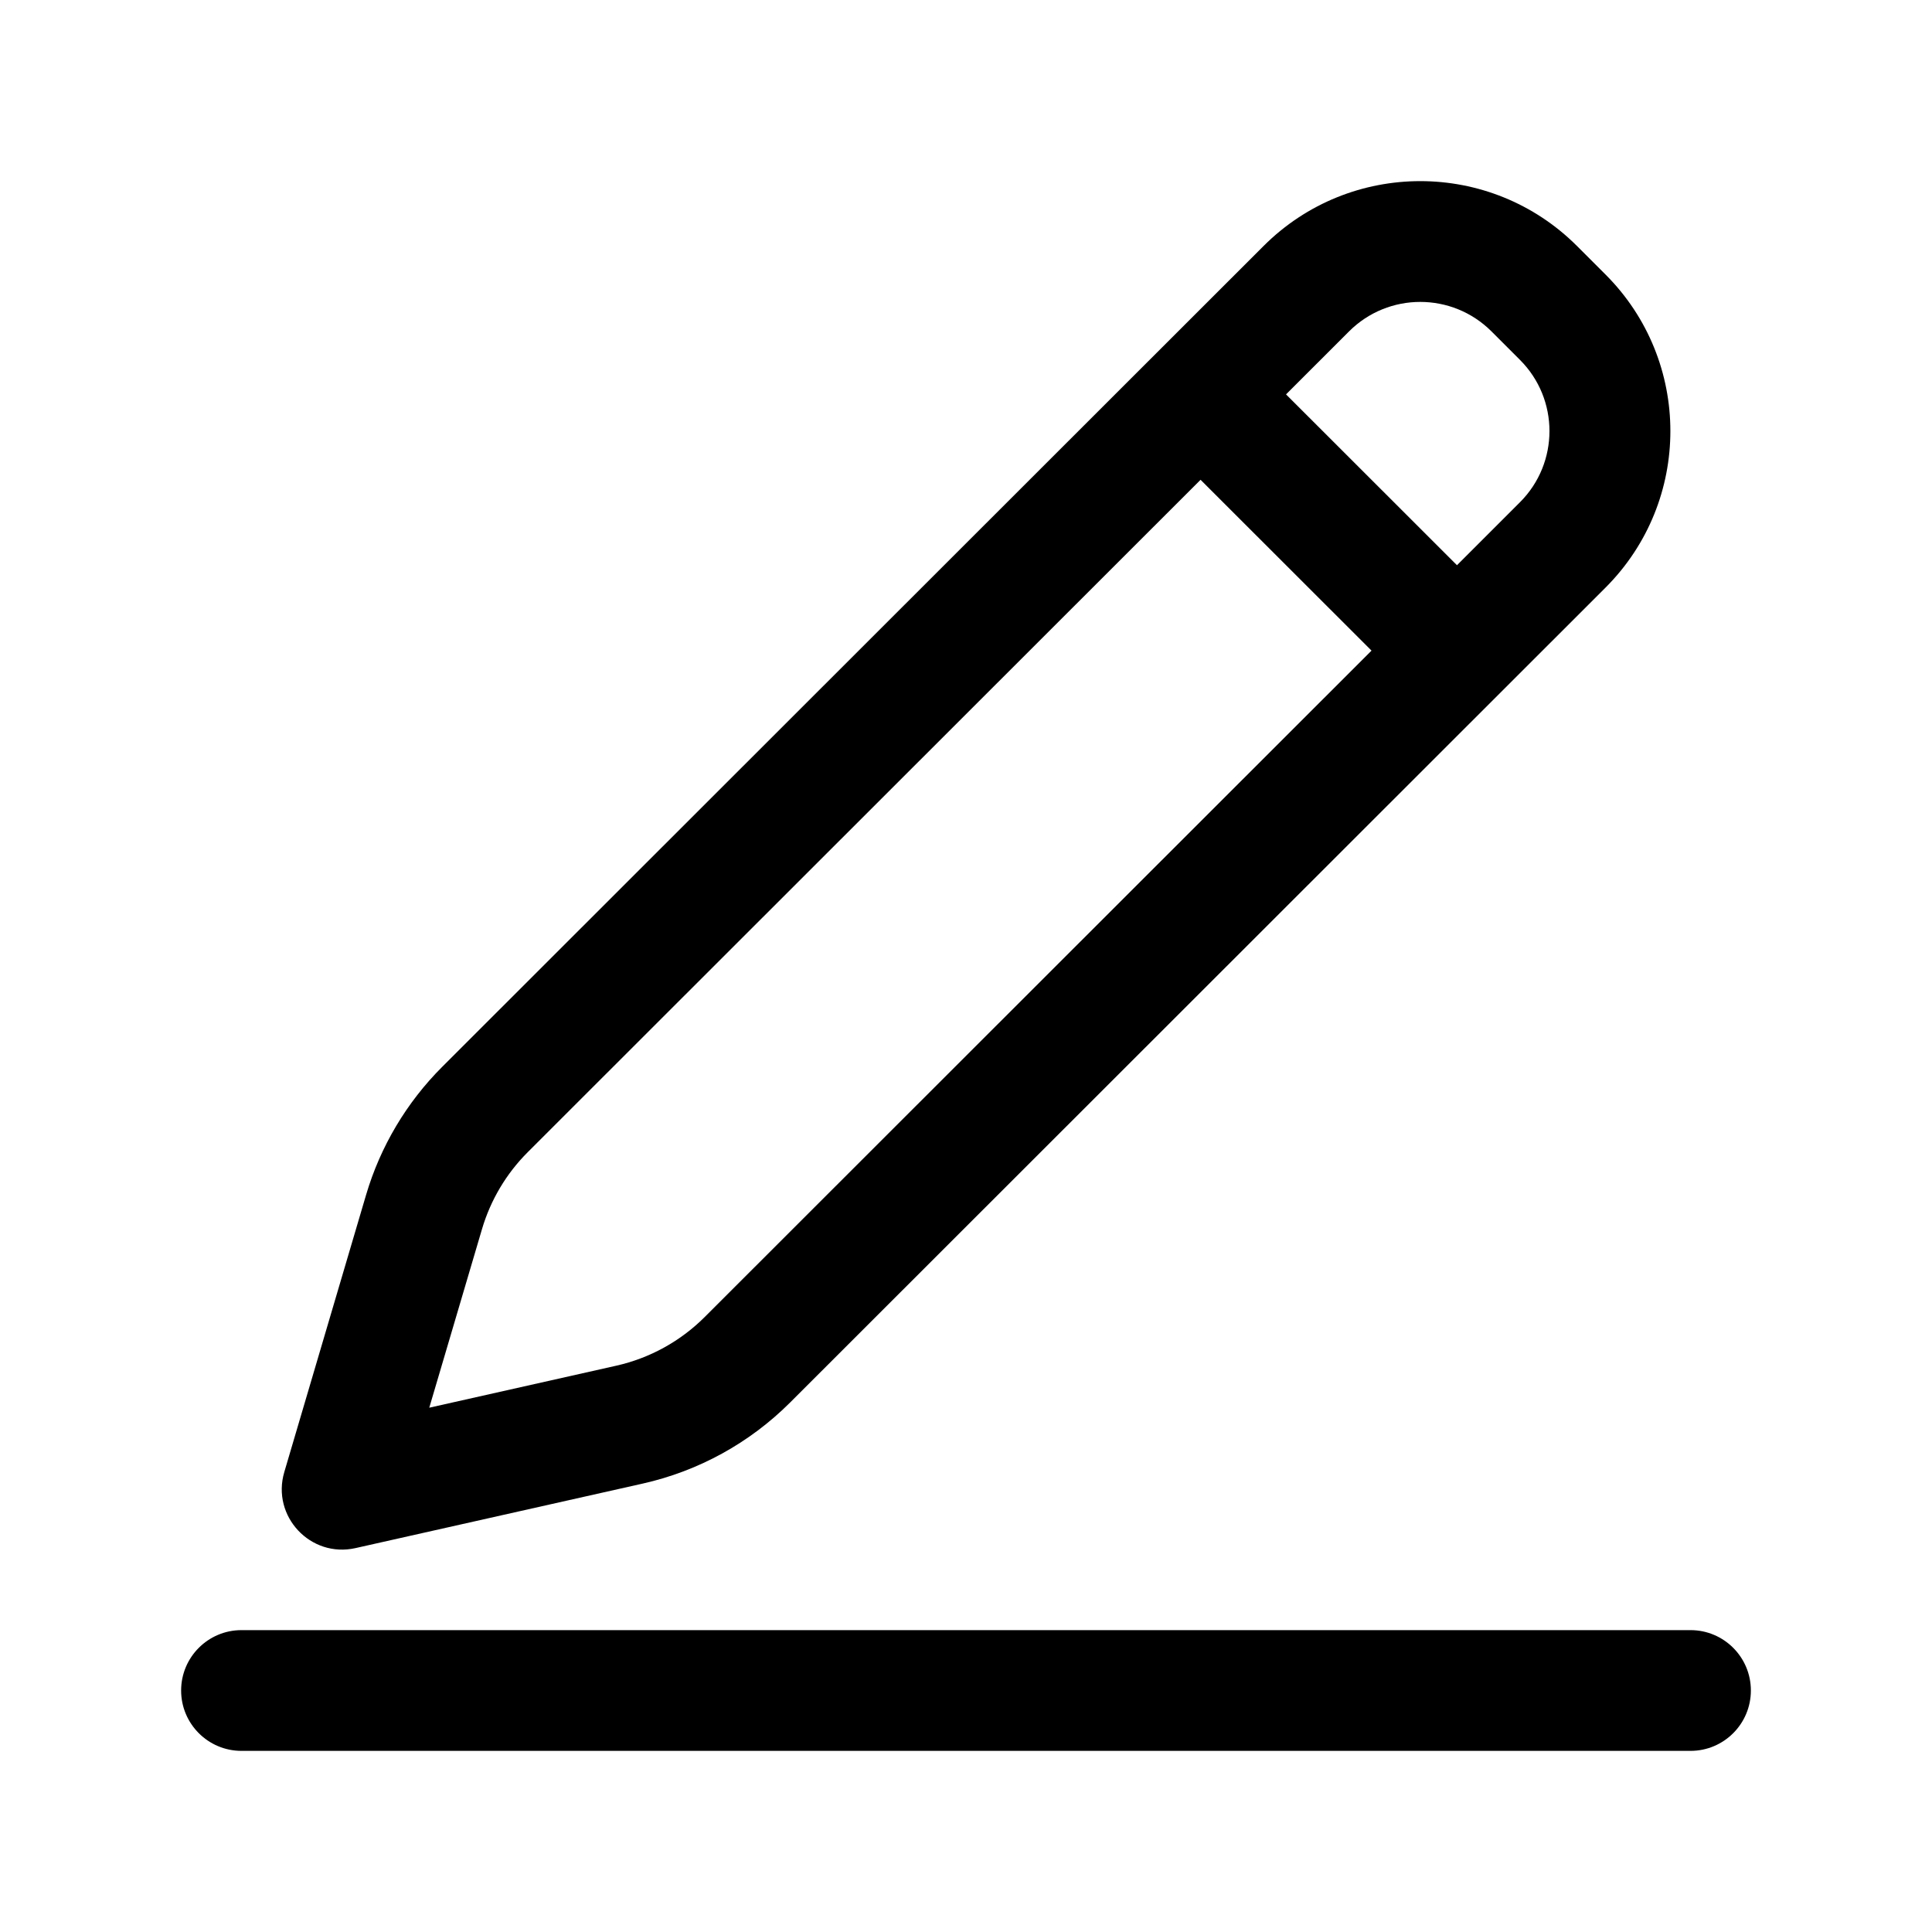
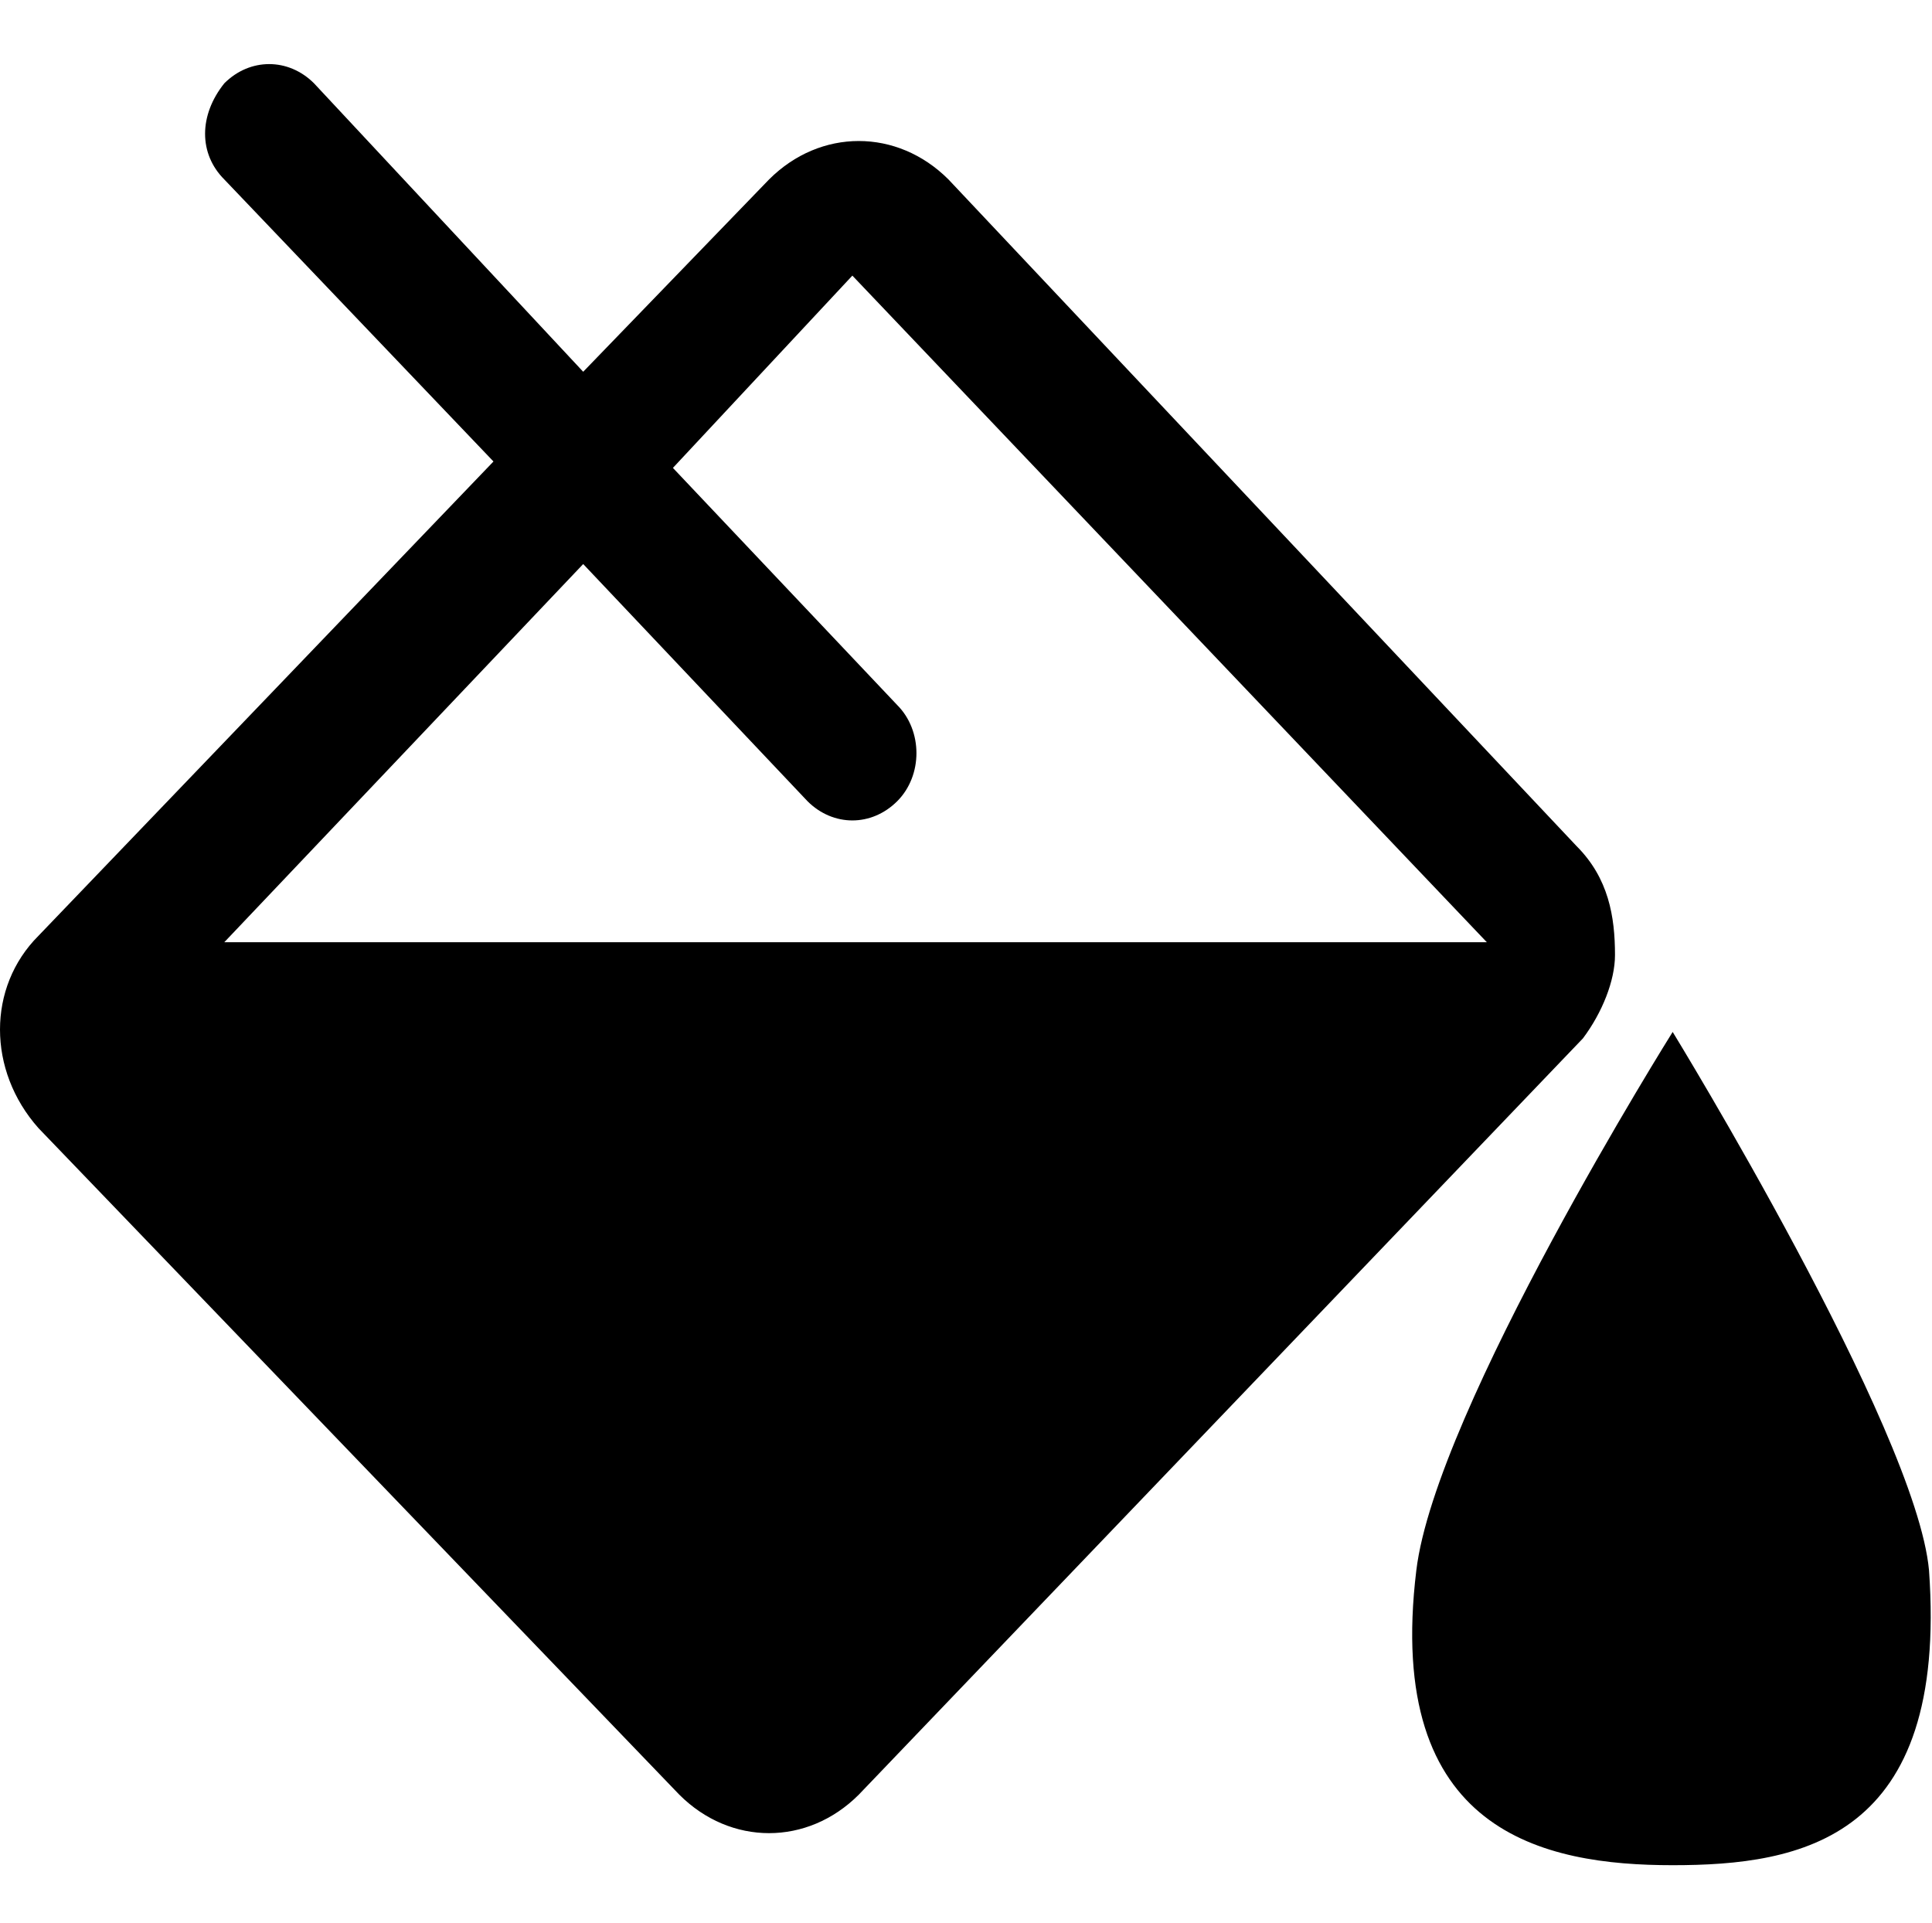
- <svg xmlns="http://www.w3.org/2000/svg" t="1658737335109" class="icon" viewBox="0 0 1024 1024" version="1.1" p-id="40870" width="200" height="200">
-   <defs>
-     <style type="text/css" />
-   </defs>
-   <path d="M896 864a32 32 0 0 1 0 64H128a32 32 0 0 1 0-64z m-60.16-733.621l15.093 15.093c45.867 45.835 45.867 120.16 0 166.005L418.795 743.339a160.192 160.192 0 0 1-78.123 42.987l-152.245 34.197c-23.84 5.365-44.661-16.853-37.749-40.288l43.339-146.88a160.043 160.043 0 0 1 40.373-67.925l435.328-435.051c45.867-45.835 120.245-45.835 166.112 0zM636.32 254.304L279.68 610.709a96.021 96.021 0 0 0-24.213 40.747l-27.947 94.656 99.093-22.261a96.117 96.117 0 0 0 46.869-25.781L726.933 344.843l-90.603-90.539z m78.699-78.656l-33.397 33.387 90.603 90.539 33.387-33.376a53.333 53.333 0 0 0 0-75.456l-15.093-15.093a53.408 53.408 0 0 0-75.499 0z" p-id="40871" />
+ <svg xmlns="http://www.w3.org/2000/svg" t="1738811807741" class="icon" viewBox="0 0 1029 1024" version="1.1" p-id="31587" width="200.977" height="200">
+   <path d="M860.16 508.587c0-20.48-3.413-40.96-20.48-58.027L505.173 95.573c-27.306-27.306-68.266-27.306-95.573 0l-98.987 102.4-143.36-153.6c-13.653-13.653-34.133-13.653-47.786 0-13.654 17.067-13.654 37.547 0 51.2l143.36 150.187L20.48 498.347c-27.307 27.306-27.307 71.68 0 102.4l341.333 354.986c27.307 27.307 68.267 27.307 95.574 0L843.093 552.96c10.24-13.653 17.067-30.72 17.067-44.373z m-740.693-6.827l191.146-201.387L430.08 426.667c13.653 13.653 34.133 13.653 47.787 0 13.653-13.654 13.653-37.547 0-51.2L358.4 249.173l95.573-102.4 337.92 354.987H119.467z m0 0M1027.413 836.267c-6.826-75.094-136.533-286.72-136.533-286.72s-126.293 201.386-136.533 286.72C737.28 976.213 822.613 993.28 890.88 993.28c68.267 0 146.773-13.653 136.533-157.013z m0 0" p-id="31588" />
</svg>
